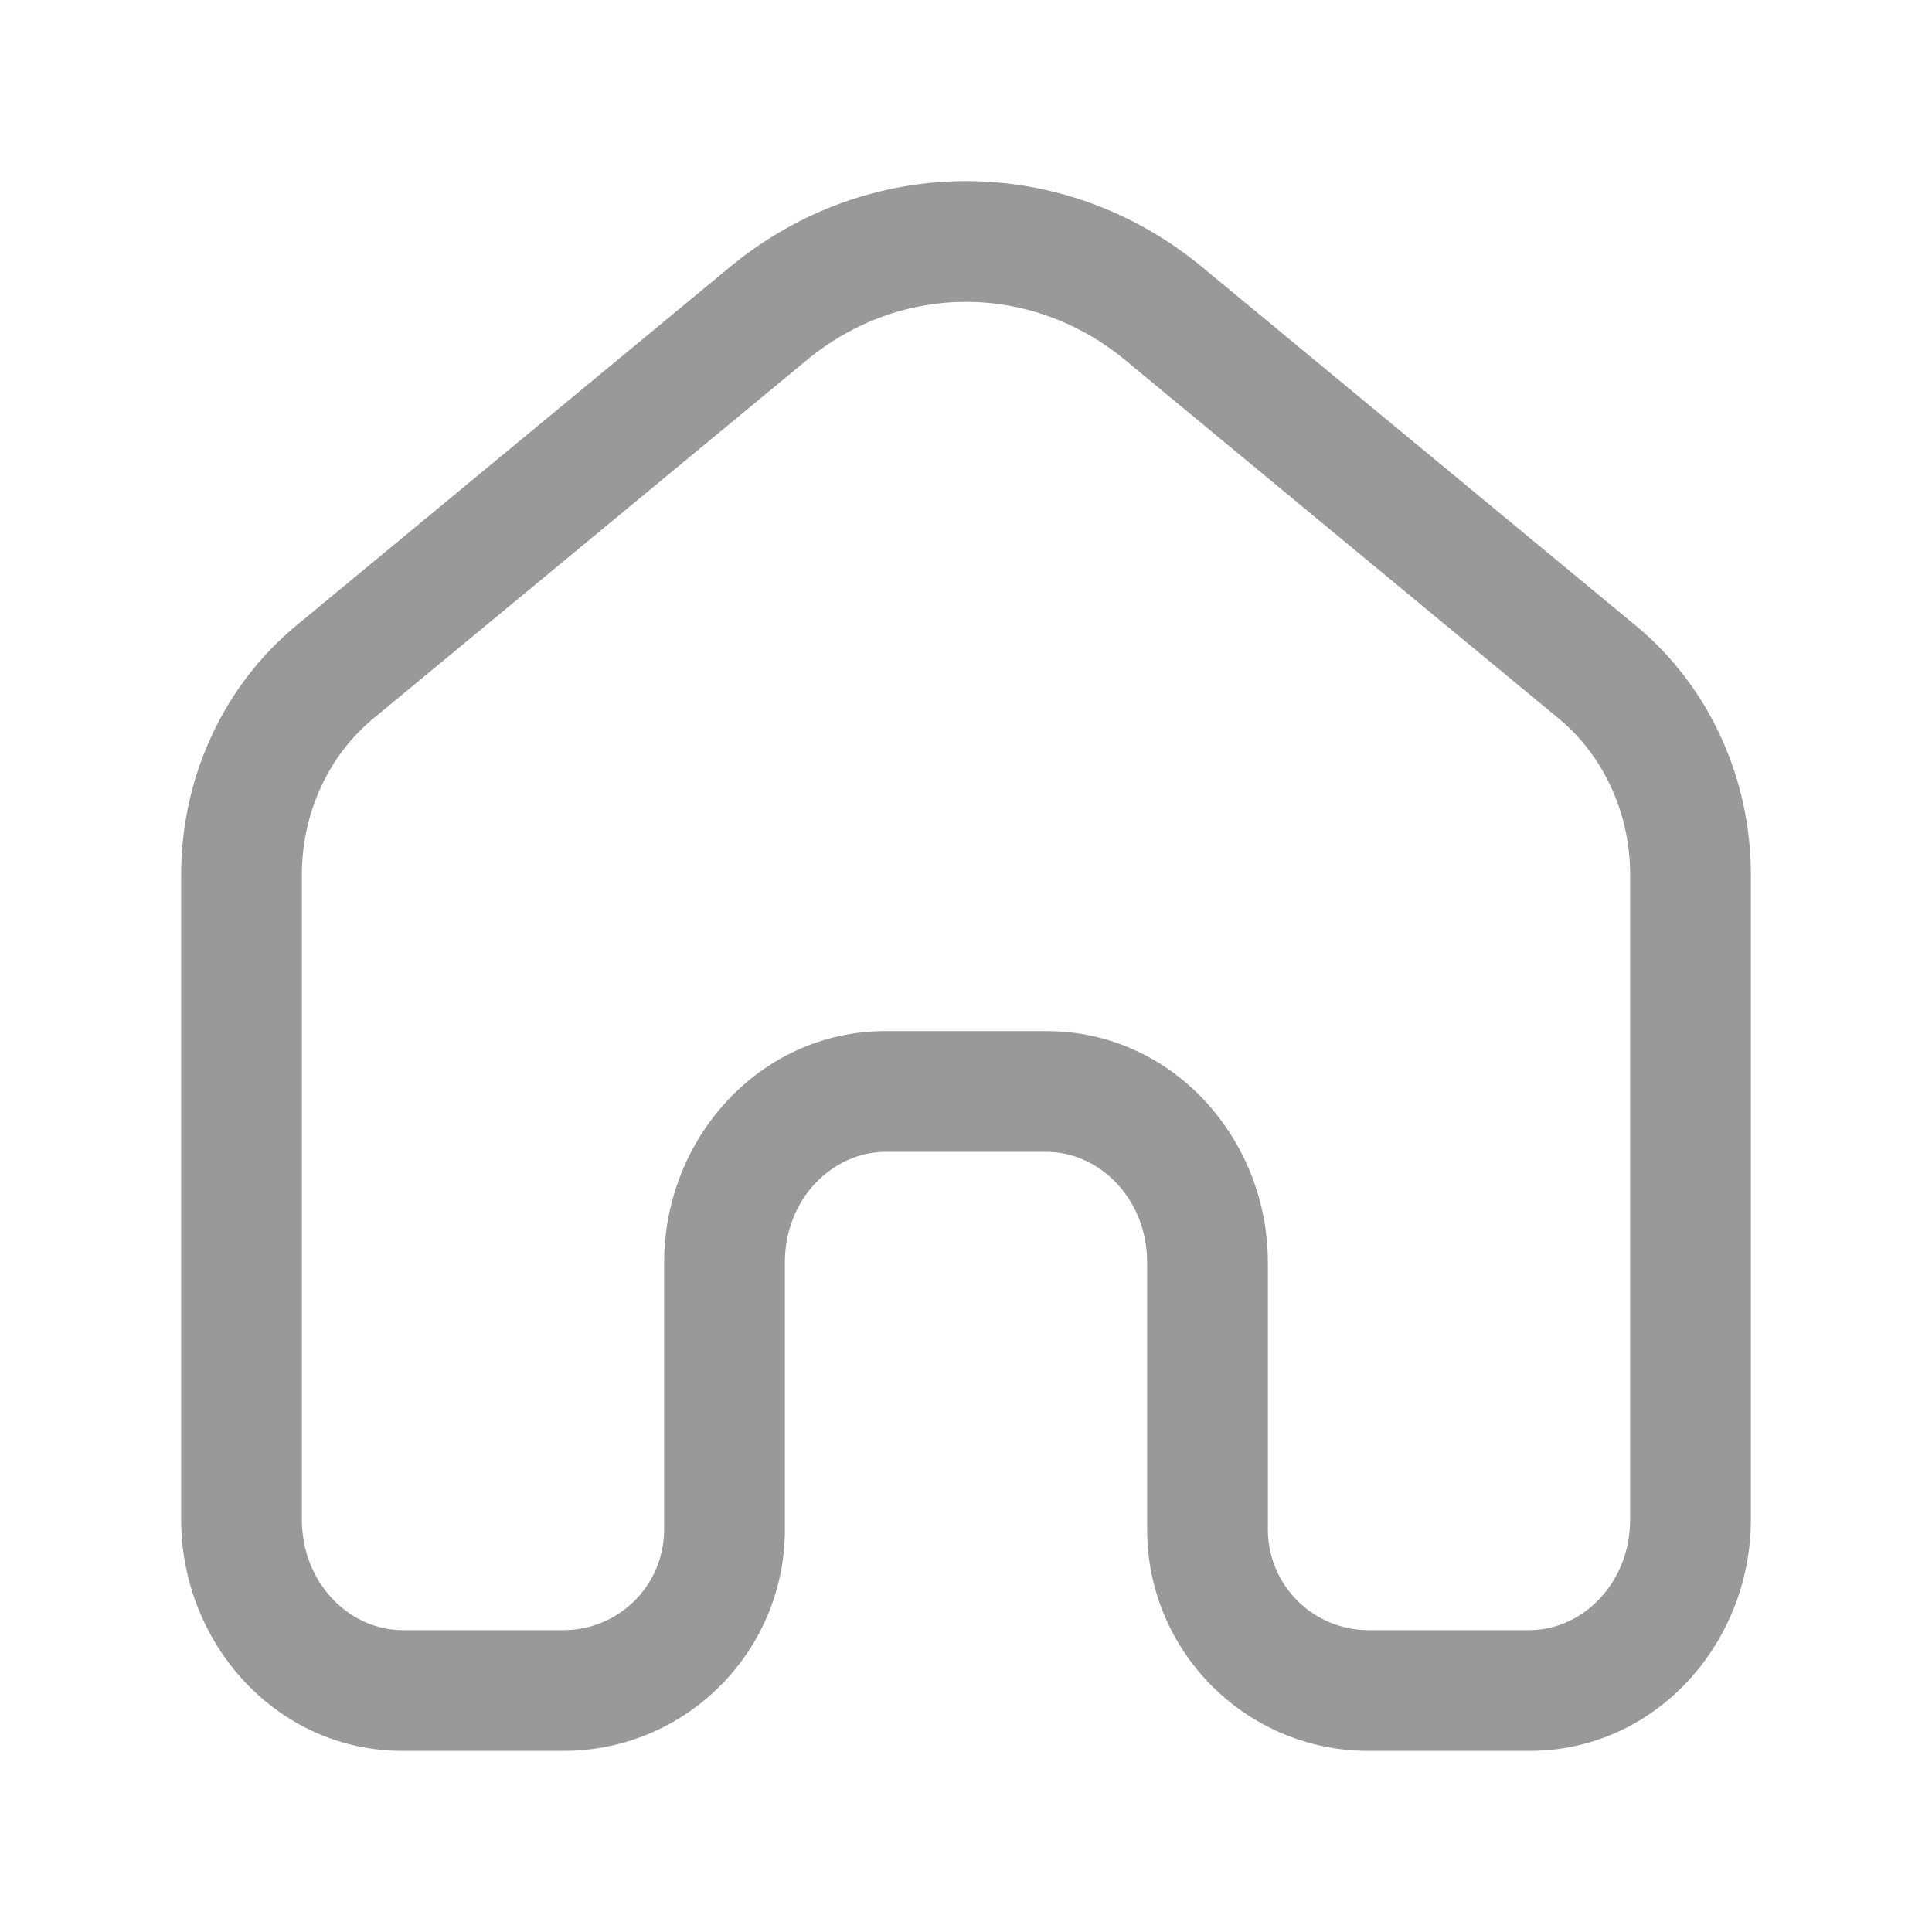
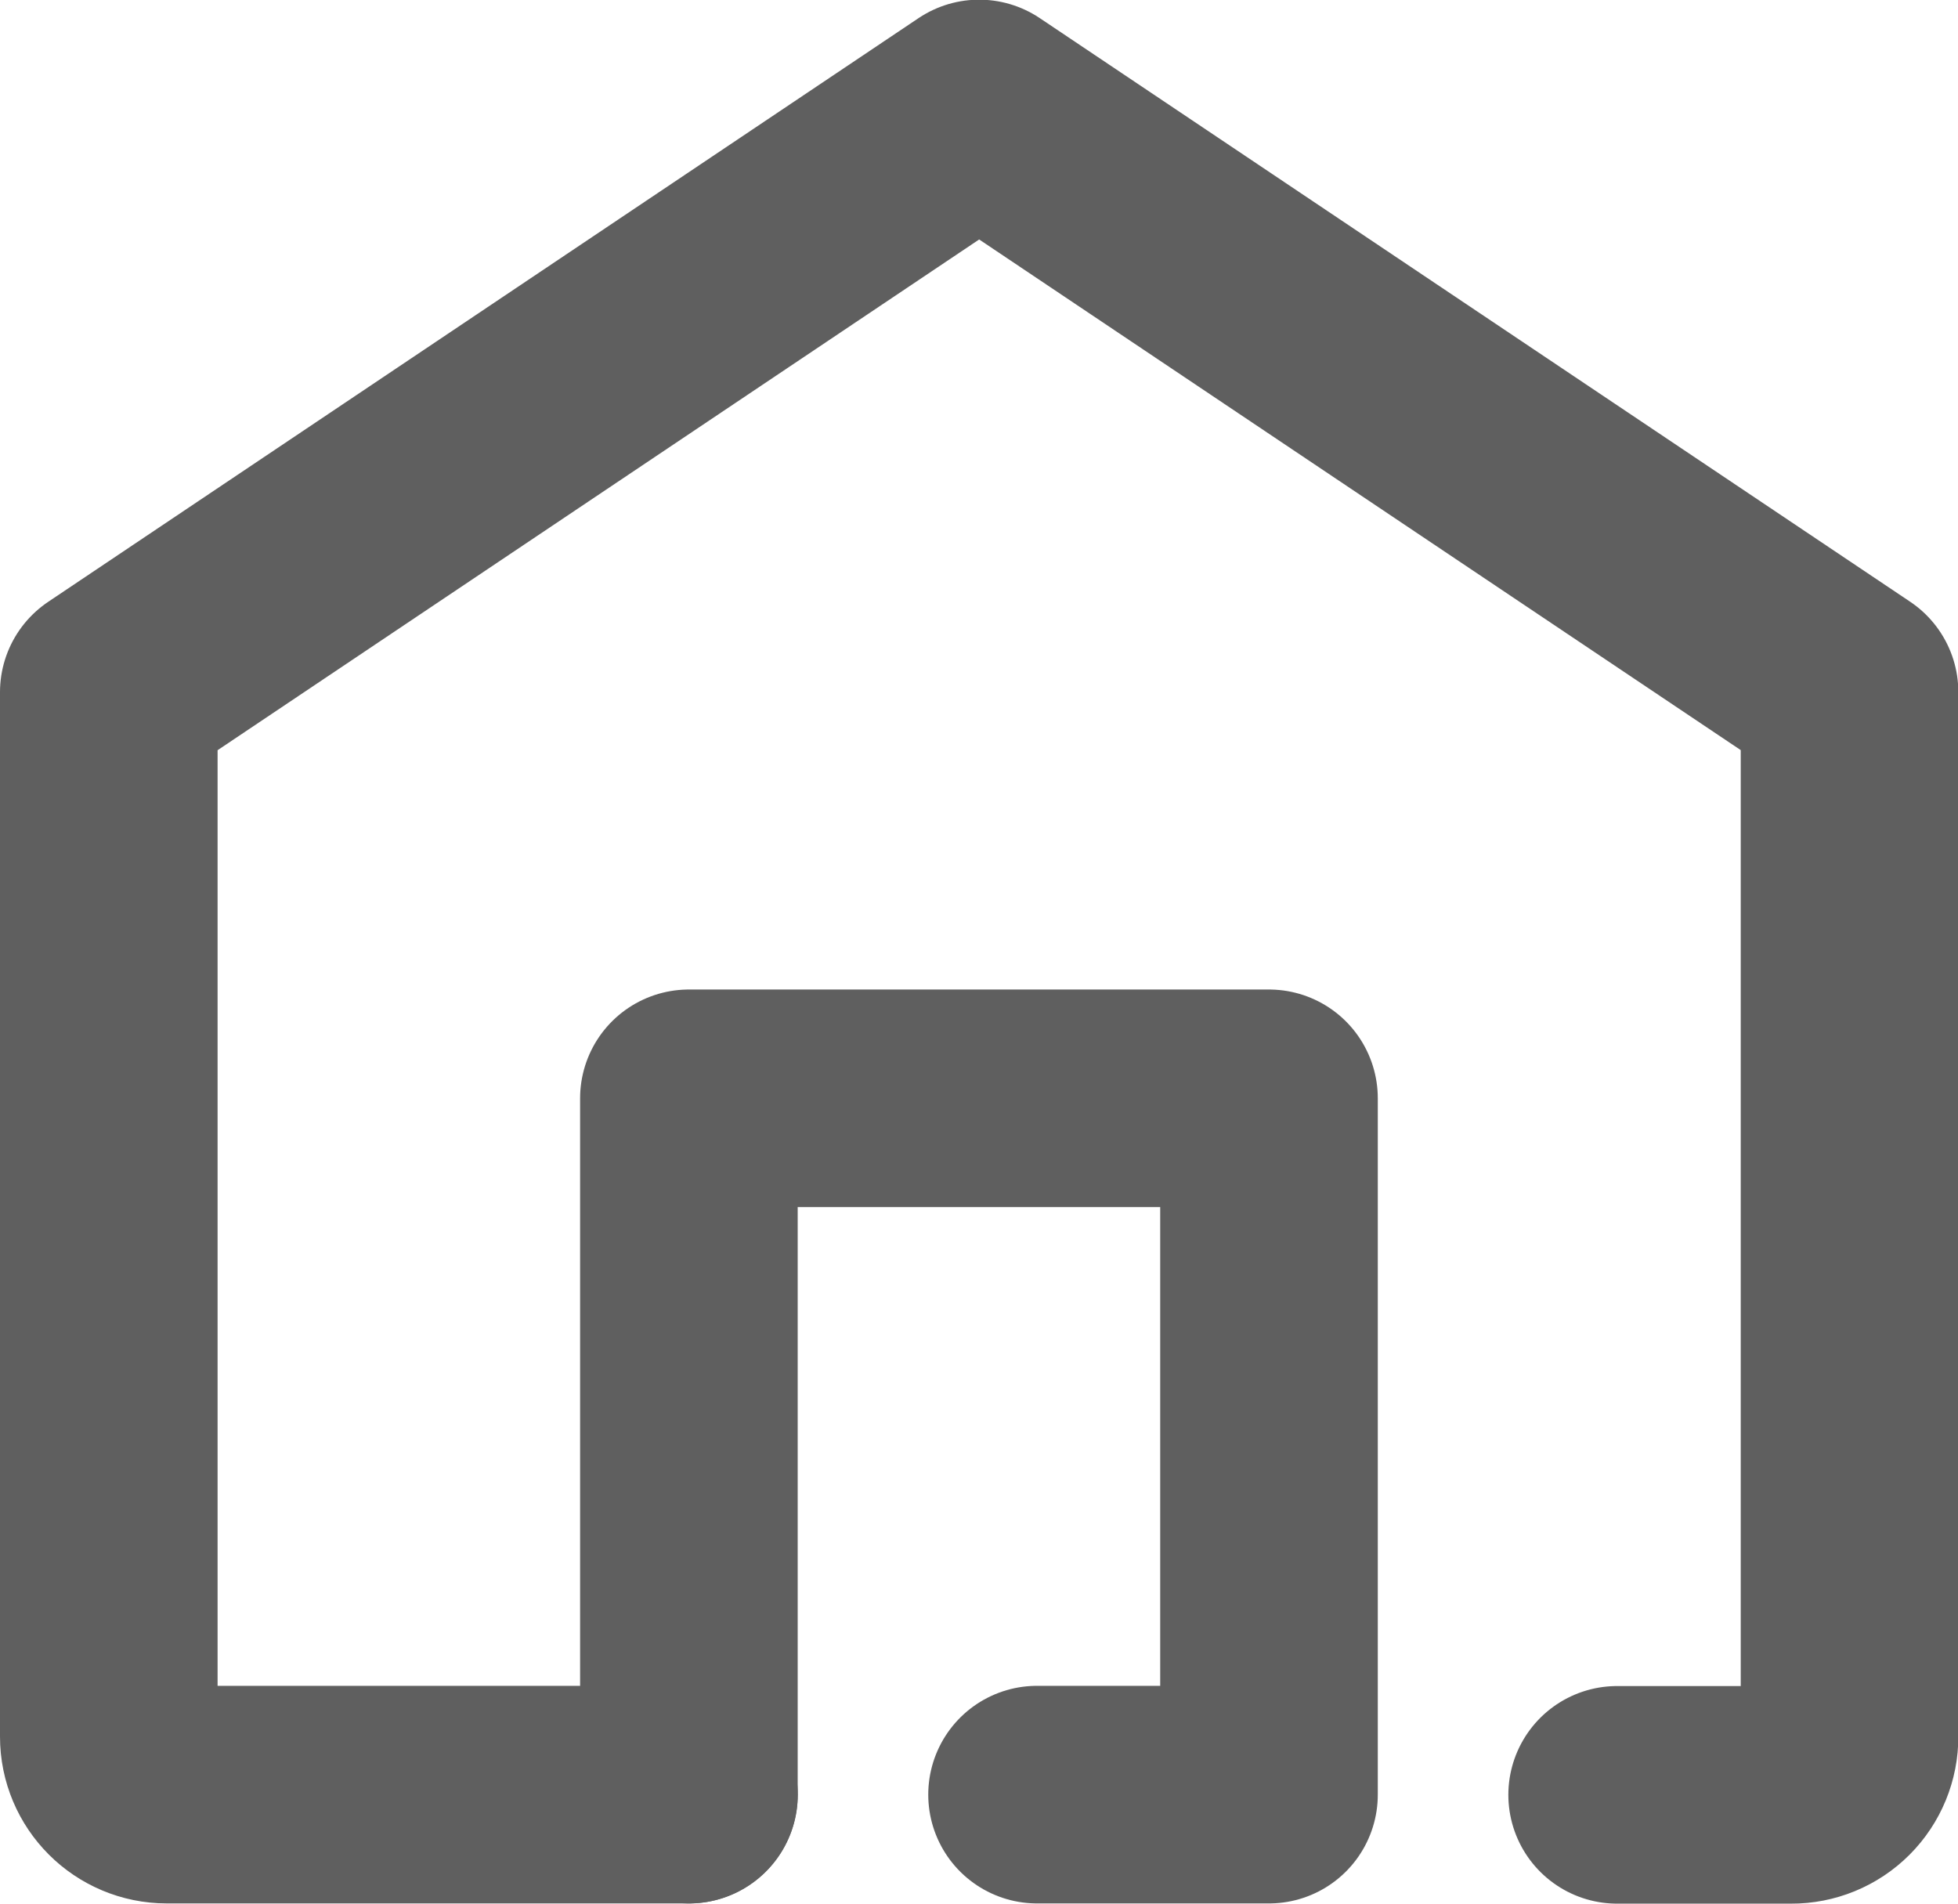
- <svg xmlns="http://www.w3.org/2000/svg" width="72" height="72" viewBox="0 0 72 72" fill="none">
-   <path fill-rule="evenodd" clip-rule="evenodd" d="M41.934 13.421C38.432 10.526 33.568 10.526 30.066 13.421L13.908 26.781C12.255 28.148 11.25 30.288 11.25 32.599V56.622C11.25 59.033 13.056 60.75 15 60.75H21C23.071 60.75 24.75 59.071 24.75 57V47.054C24.75 42.421 28.316 38.426 33 38.426H39C43.684 38.426 47.25 42.421 47.25 47.054V57C47.25 59.071 48.929 60.75 51 60.75H57C58.944 60.75 60.75 59.033 60.75 56.622V32.599C60.75 30.288 59.745 28.148 58.092 26.781L41.934 13.421ZM27.199 9.953C32.364 5.682 39.636 5.682 44.801 9.953L60.959 23.313C63.691 25.571 65.25 29.005 65.25 32.599V56.622C65.25 61.255 61.684 65.25 57 65.25H51C46.444 65.25 42.75 61.556 42.75 57V47.054C42.75 44.643 40.944 42.926 39 42.926H33C31.056 42.926 29.25 44.643 29.25 47.054V57C29.25 61.556 25.556 65.25 21 65.25H15C10.316 65.25 6.75 61.255 6.75 56.622V32.599C6.75 29.005 8.309 25.571 11.041 23.313L12.475 25.047L11.041 23.313L27.199 9.953L28.633 11.687L27.199 9.953Z" fill="#999999" />
+ <svg xmlns="http://www.w3.org/2000/svg" width="17.997" height="17.494" viewBox="0 0 17.997 17.494">
+   <g id="Group_20481" data-name="Group 20481" transform="translate(-29.436 -12)">
+     <path id="Path_6369" data-name="Path 6369" d="M22.864,25.2h1.6A.533.533,0,0,0,25,24.664v-9.6L17,9.7,9,15.065v9.6a.533.533,0,0,0,.533.533h4.8" transform="translate(21.436 3.297)" fill="none" stroke="#5f5f5f" stroke-linecap="round" stroke-linejoin="round" stroke-width="2" />
+     <path id="Path_6370" data-name="Path 6370" d="M19,36.4V30h5.332v6.4H22.2" transform="translate(16.768 -7.905)" fill="none" stroke="#5f5f5f" stroke-linecap="round" stroke-linejoin="round" stroke-width="2" />
+   </g>
</svg>
